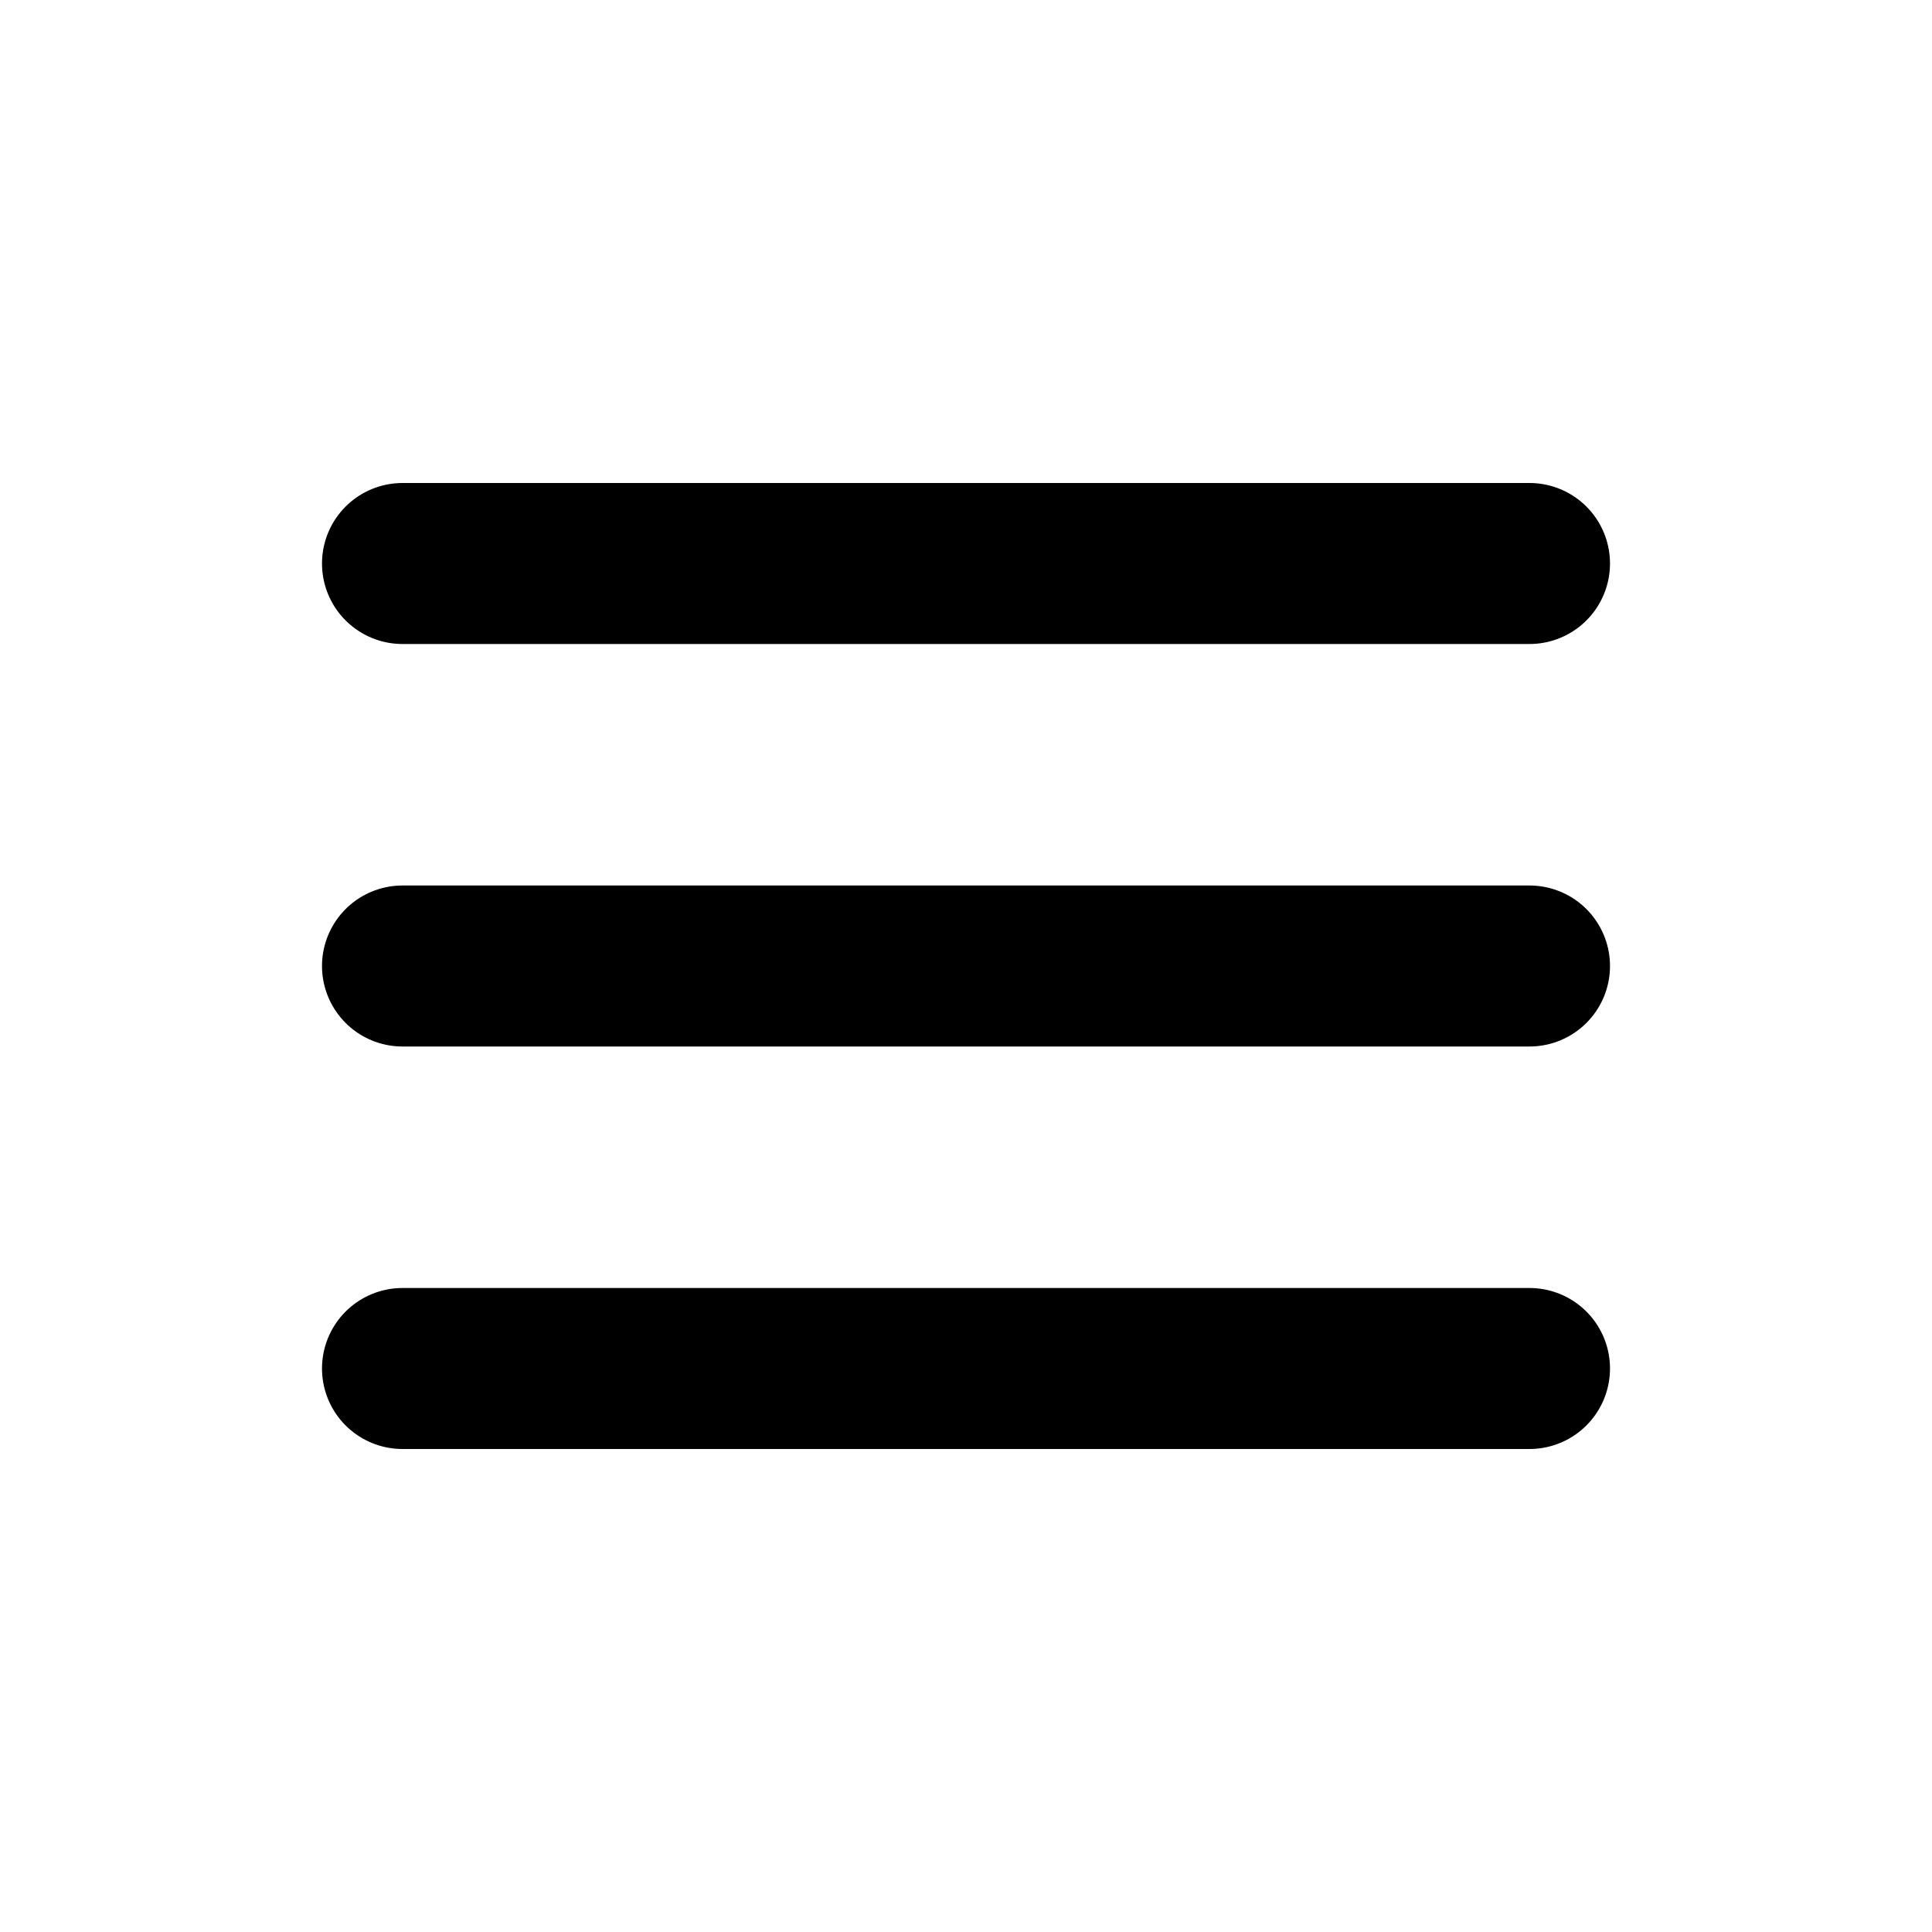
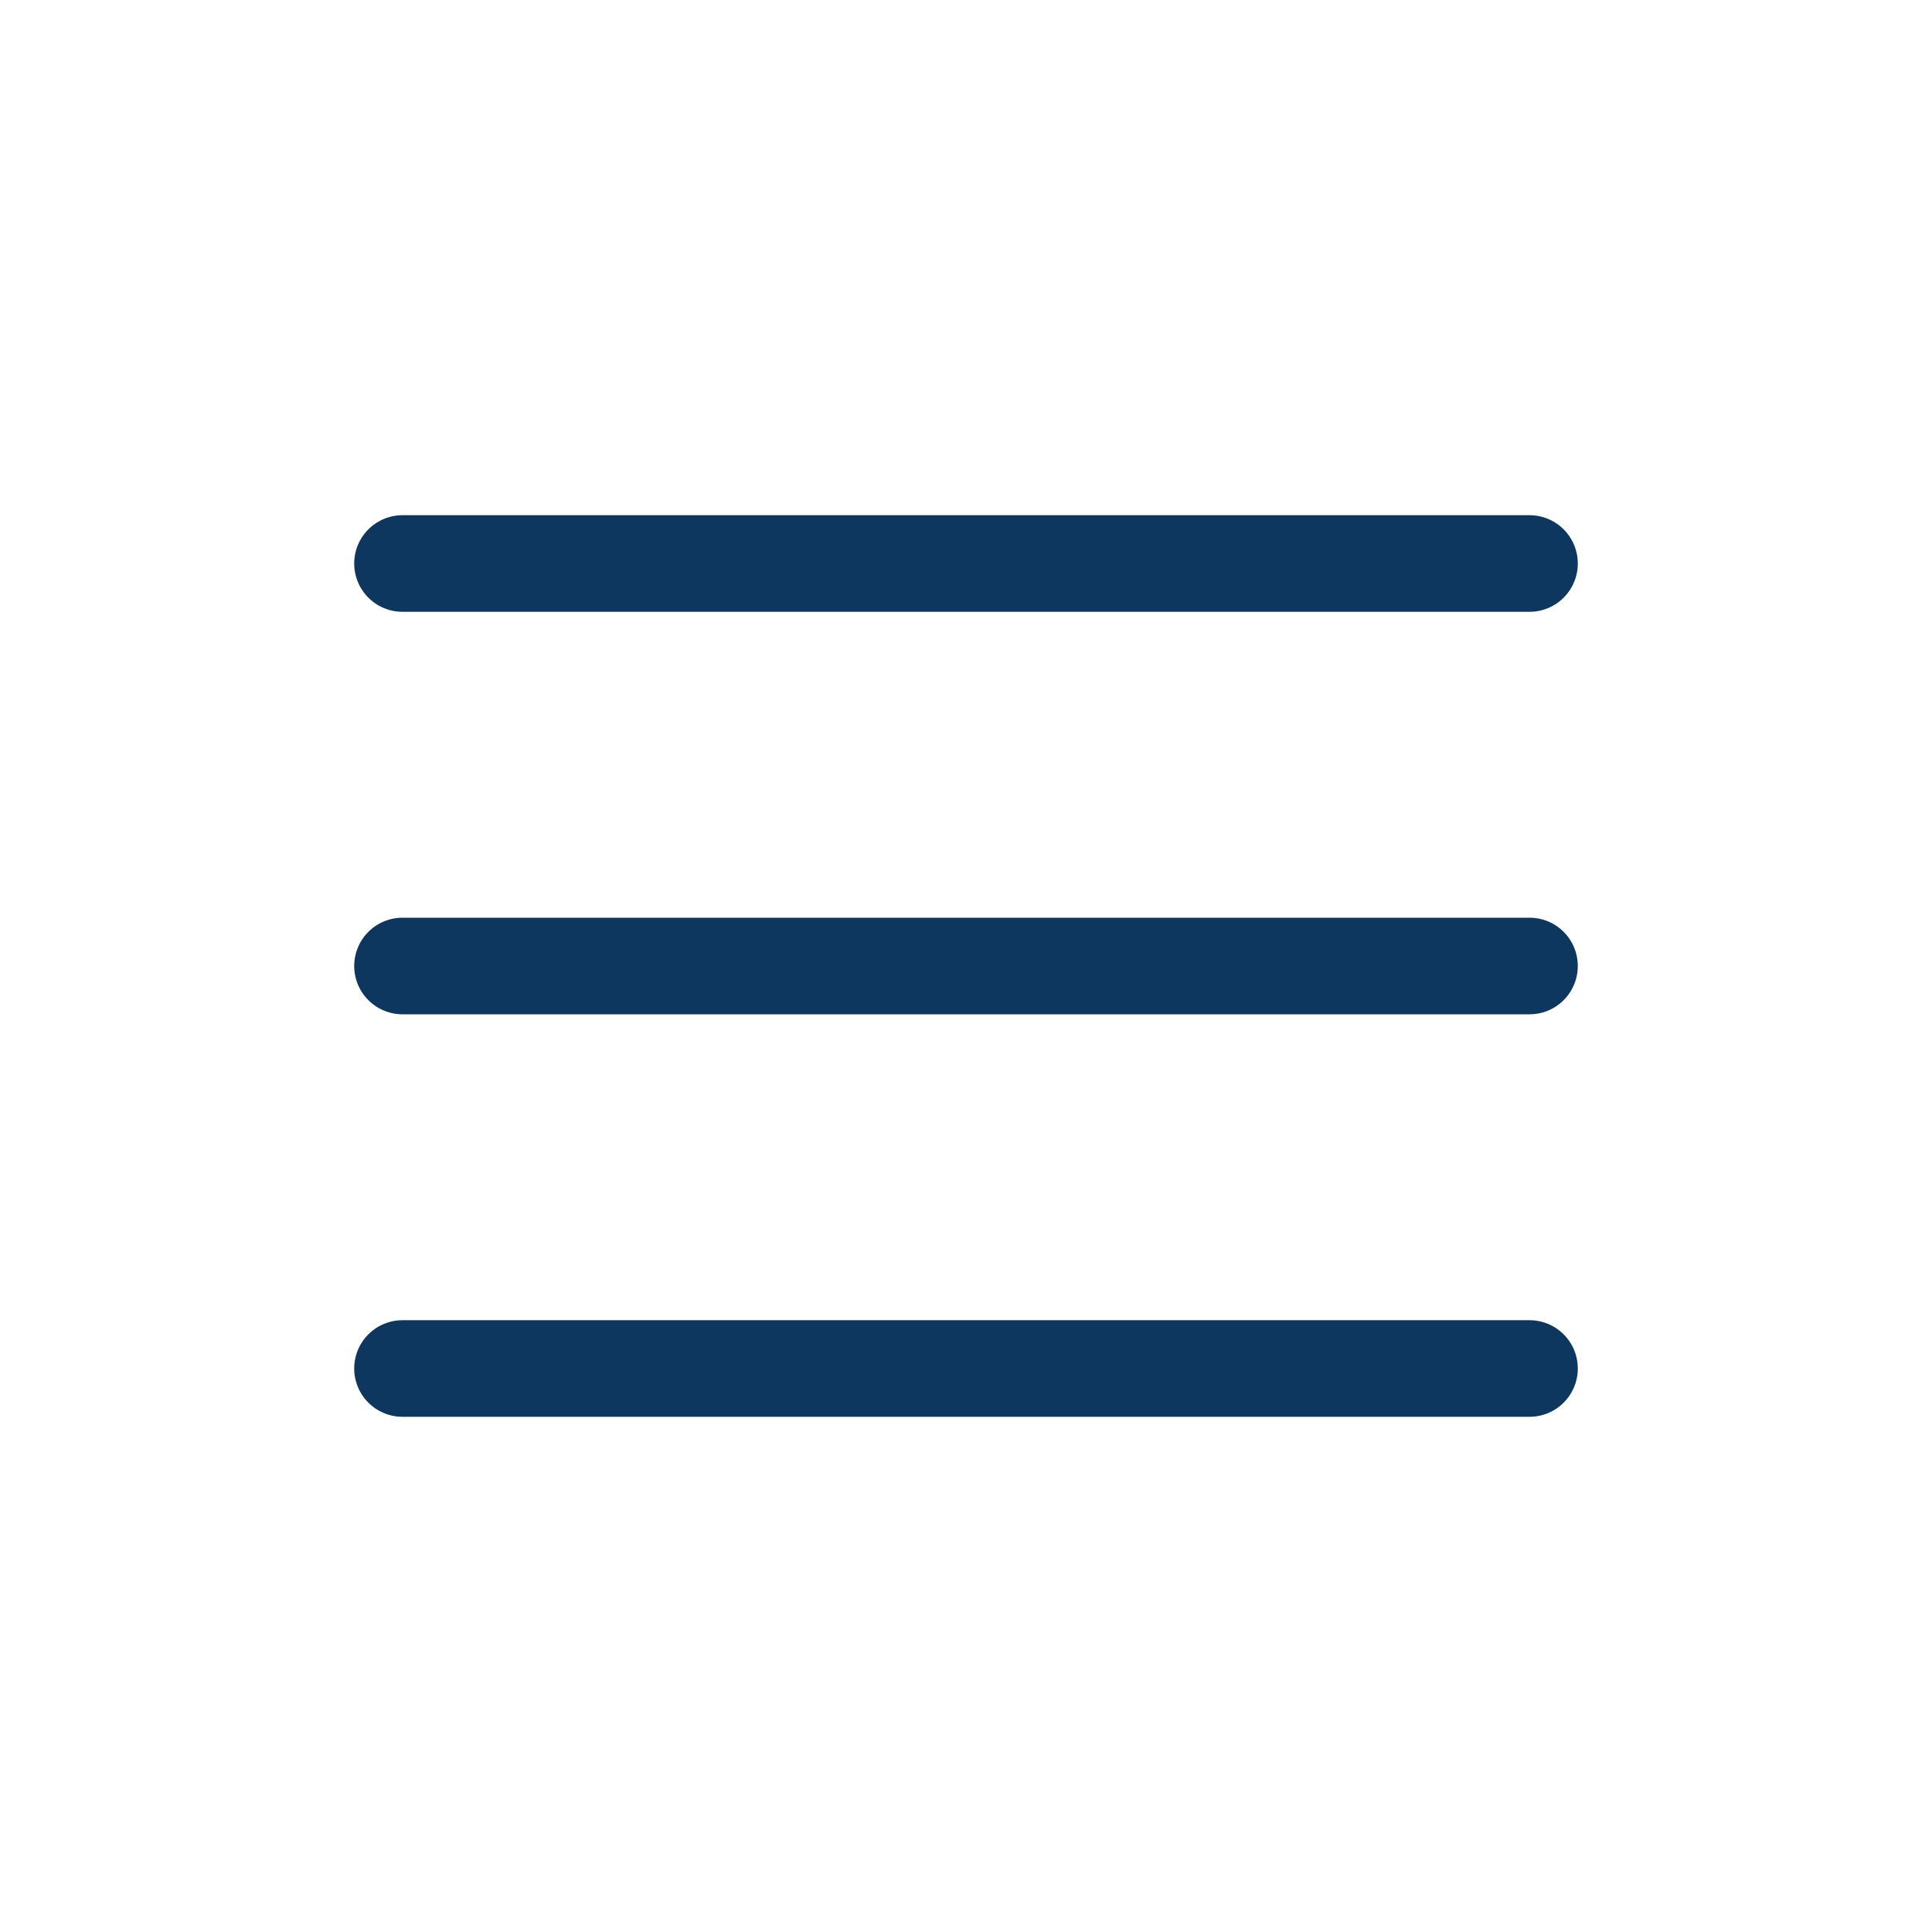
<svg xmlns="http://www.w3.org/2000/svg" width="64px" height="64px" viewBox="0 0 24 24" fill="none">
  <g id="SVGRepo_bgCarrier" stroke-width="0" />
  <g id="SVGRepo_tracerCarrier" stroke-linecap="round" stroke-linejoin="round" />
  <g id="SVGRepo_iconCarrier">
    <g id="Menu / Hamburger_MD">
-       <path id="Vector" d="M5 17H19M5 12H19M5 7H19" stroke="#000000" stroke-width="2" stroke-linecap="round" stroke-linejoin="round" />
+       <path id="Vector" d="M5 17H19M5 12H19M5 7H19" stroke="#0d375e" stroke-width="1.2" stroke-linecap="round" stroke-linejoin="round" />
    </g>
  </g>
</svg>
